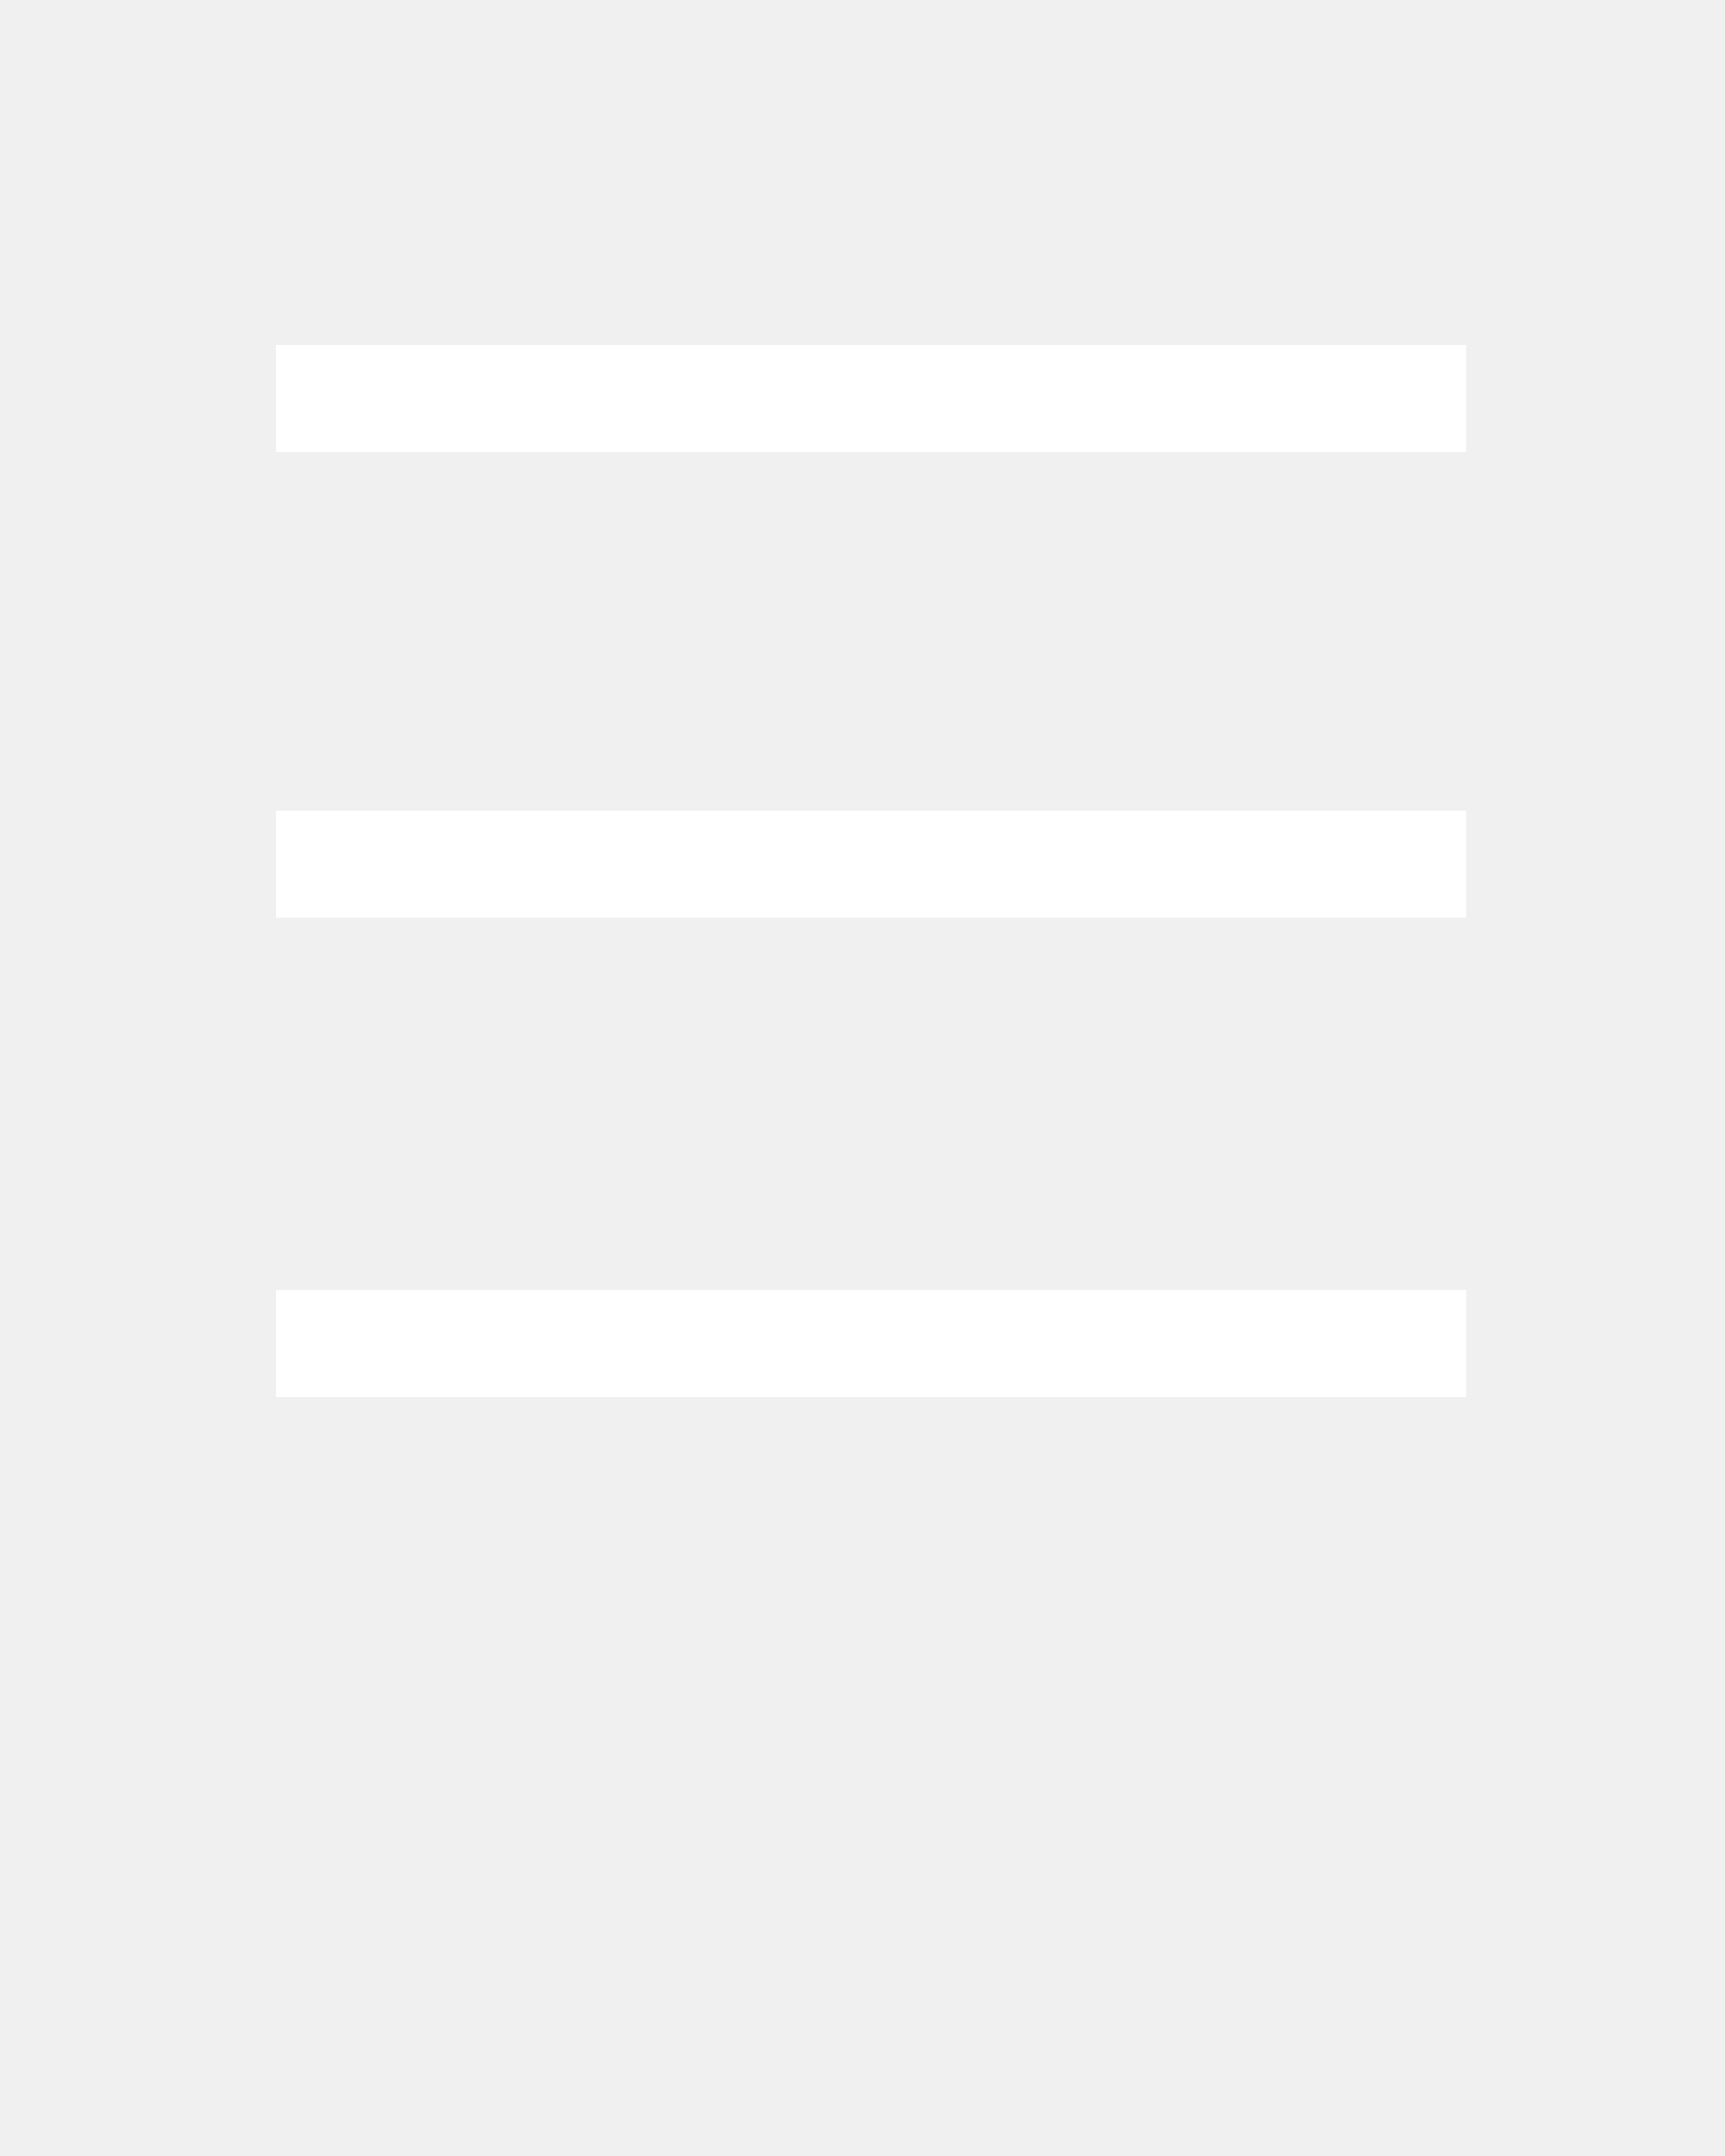
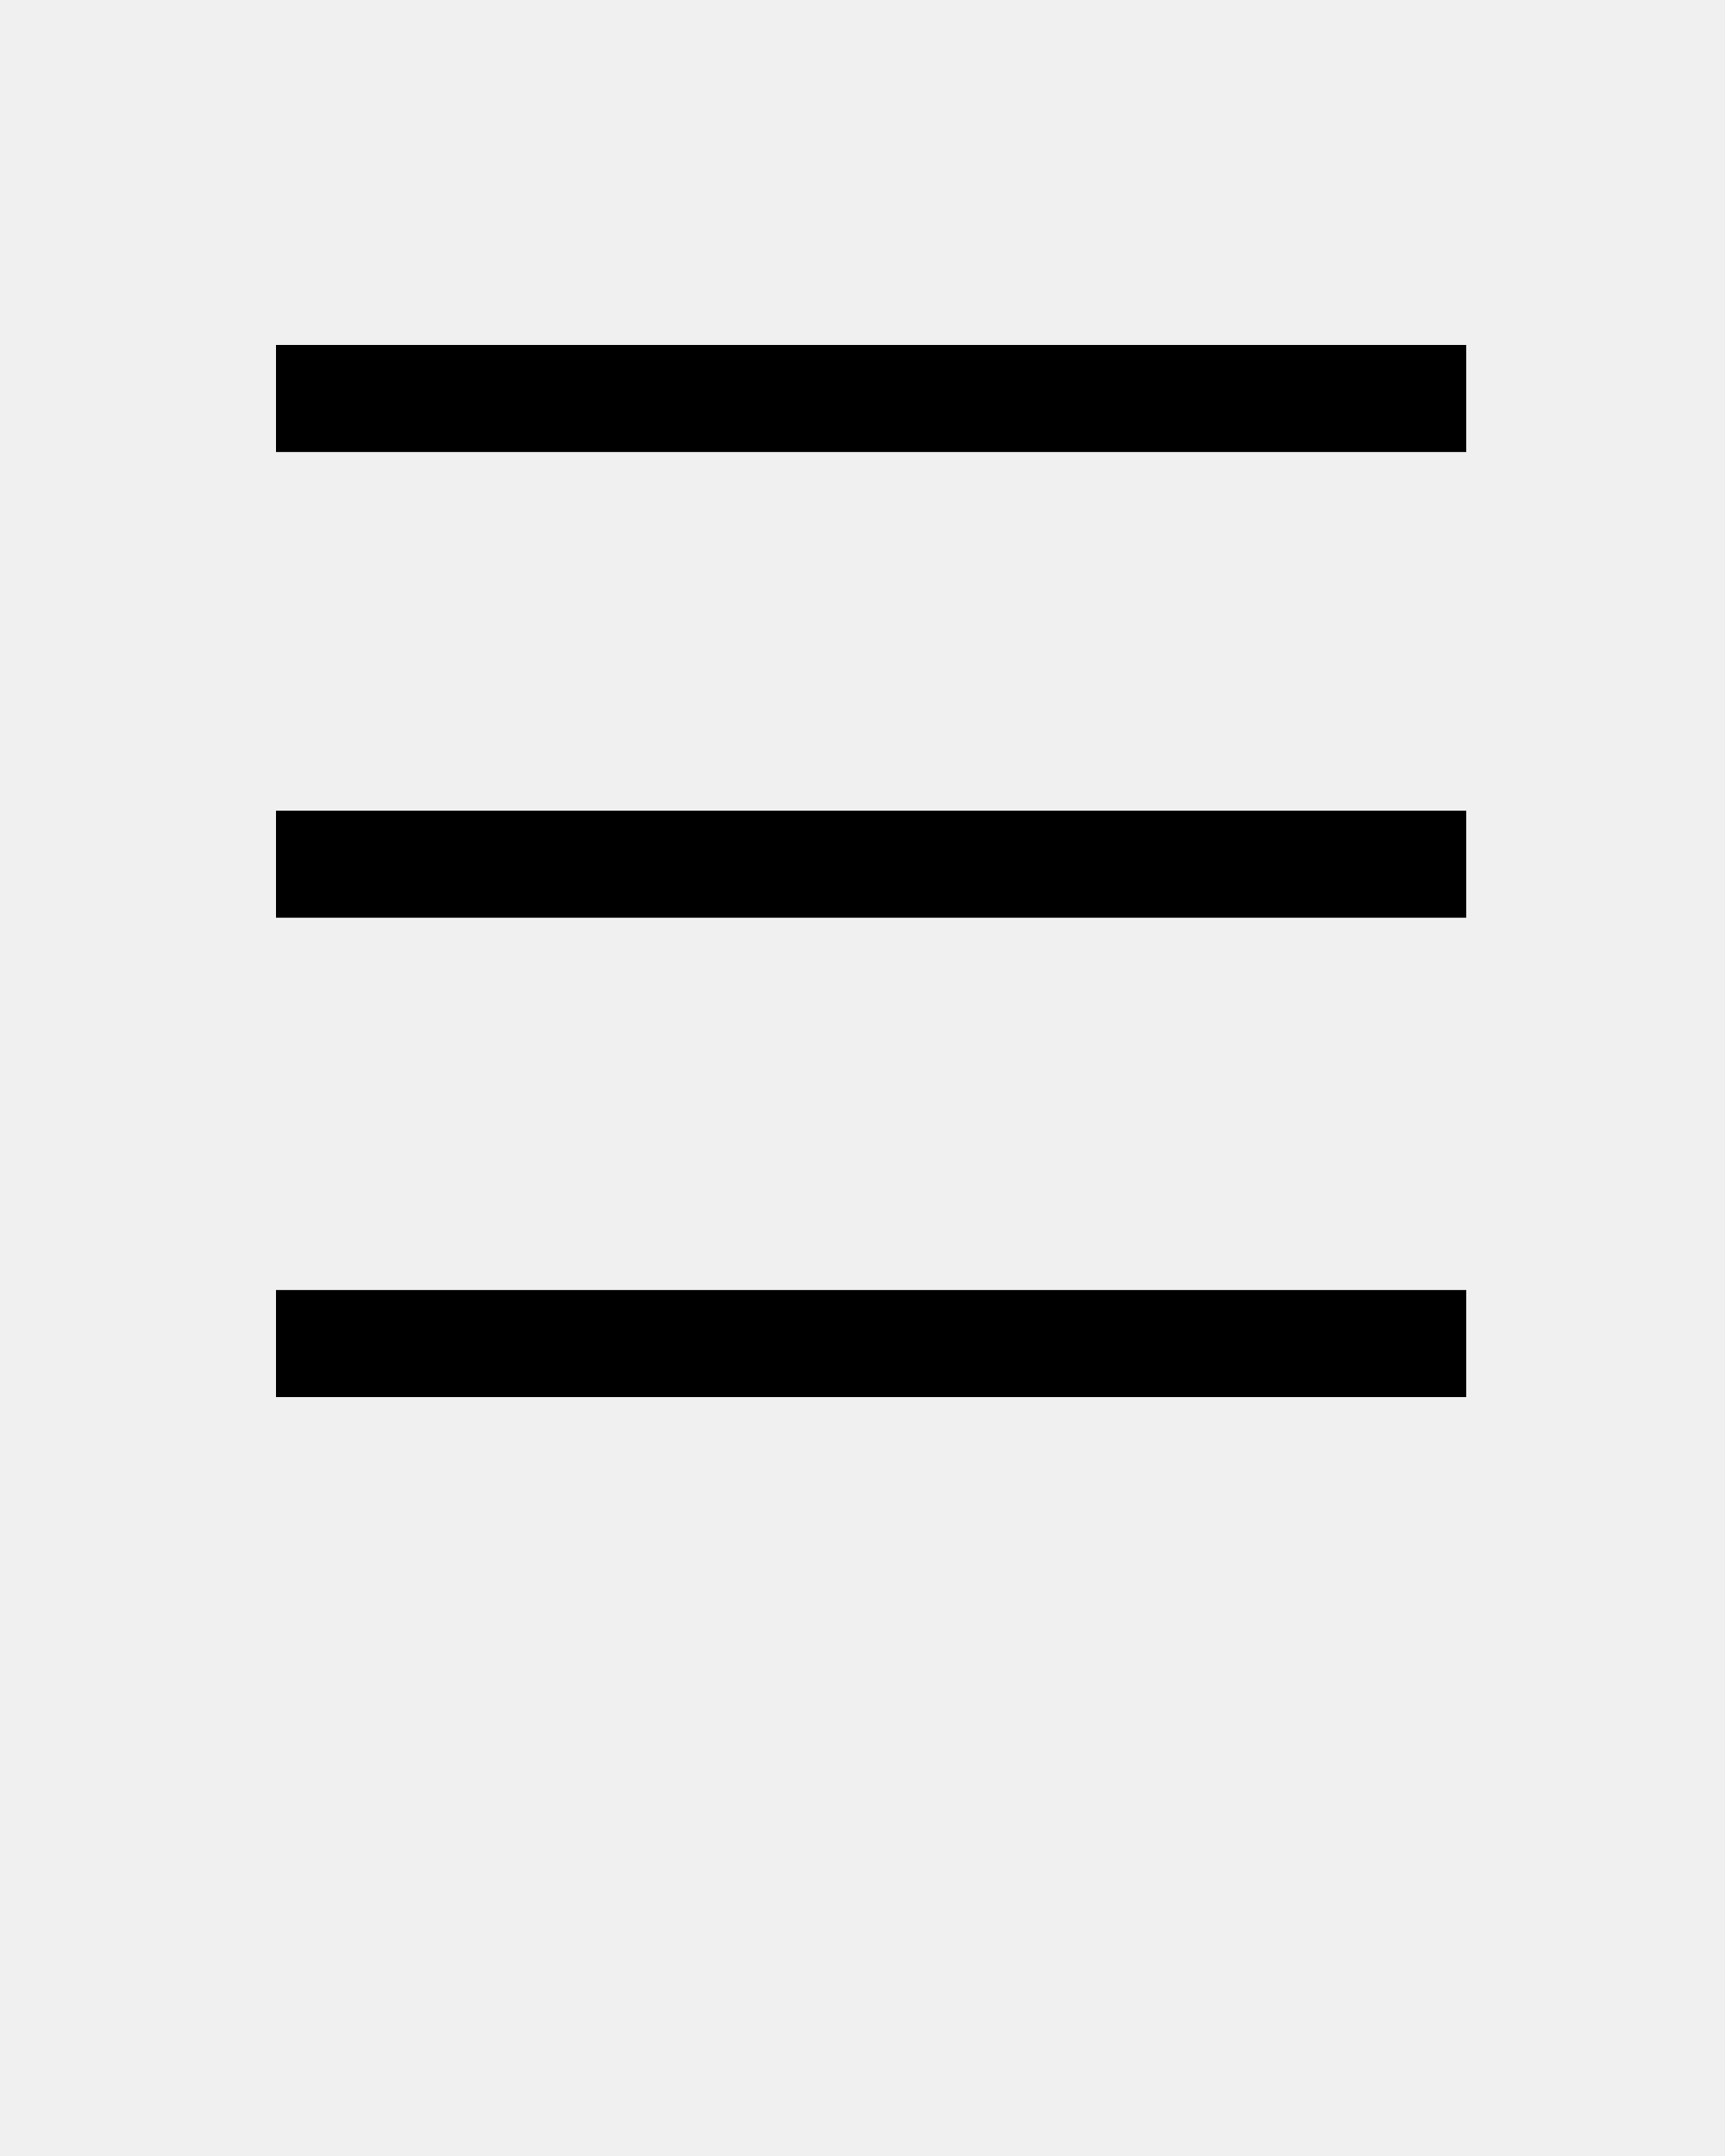
<svg xmlns="http://www.w3.org/2000/svg" viewBox="0 0 100 125" version="1.1" x="0px" y="0px">
  <g stroke="none" stroke-width="1" fill="none" fill-rule="evenodd">
-     <g fill="#FFFFFF">
+     <g fill="#000">
      <rect x="16" y="20" width="69" height="6.207" />
      <rect x="16" y="47" width="69" height="6.207" />
      <rect x="16" y="74.793" width="69" height="6.207" />
    </g>
  </g>
</svg>
